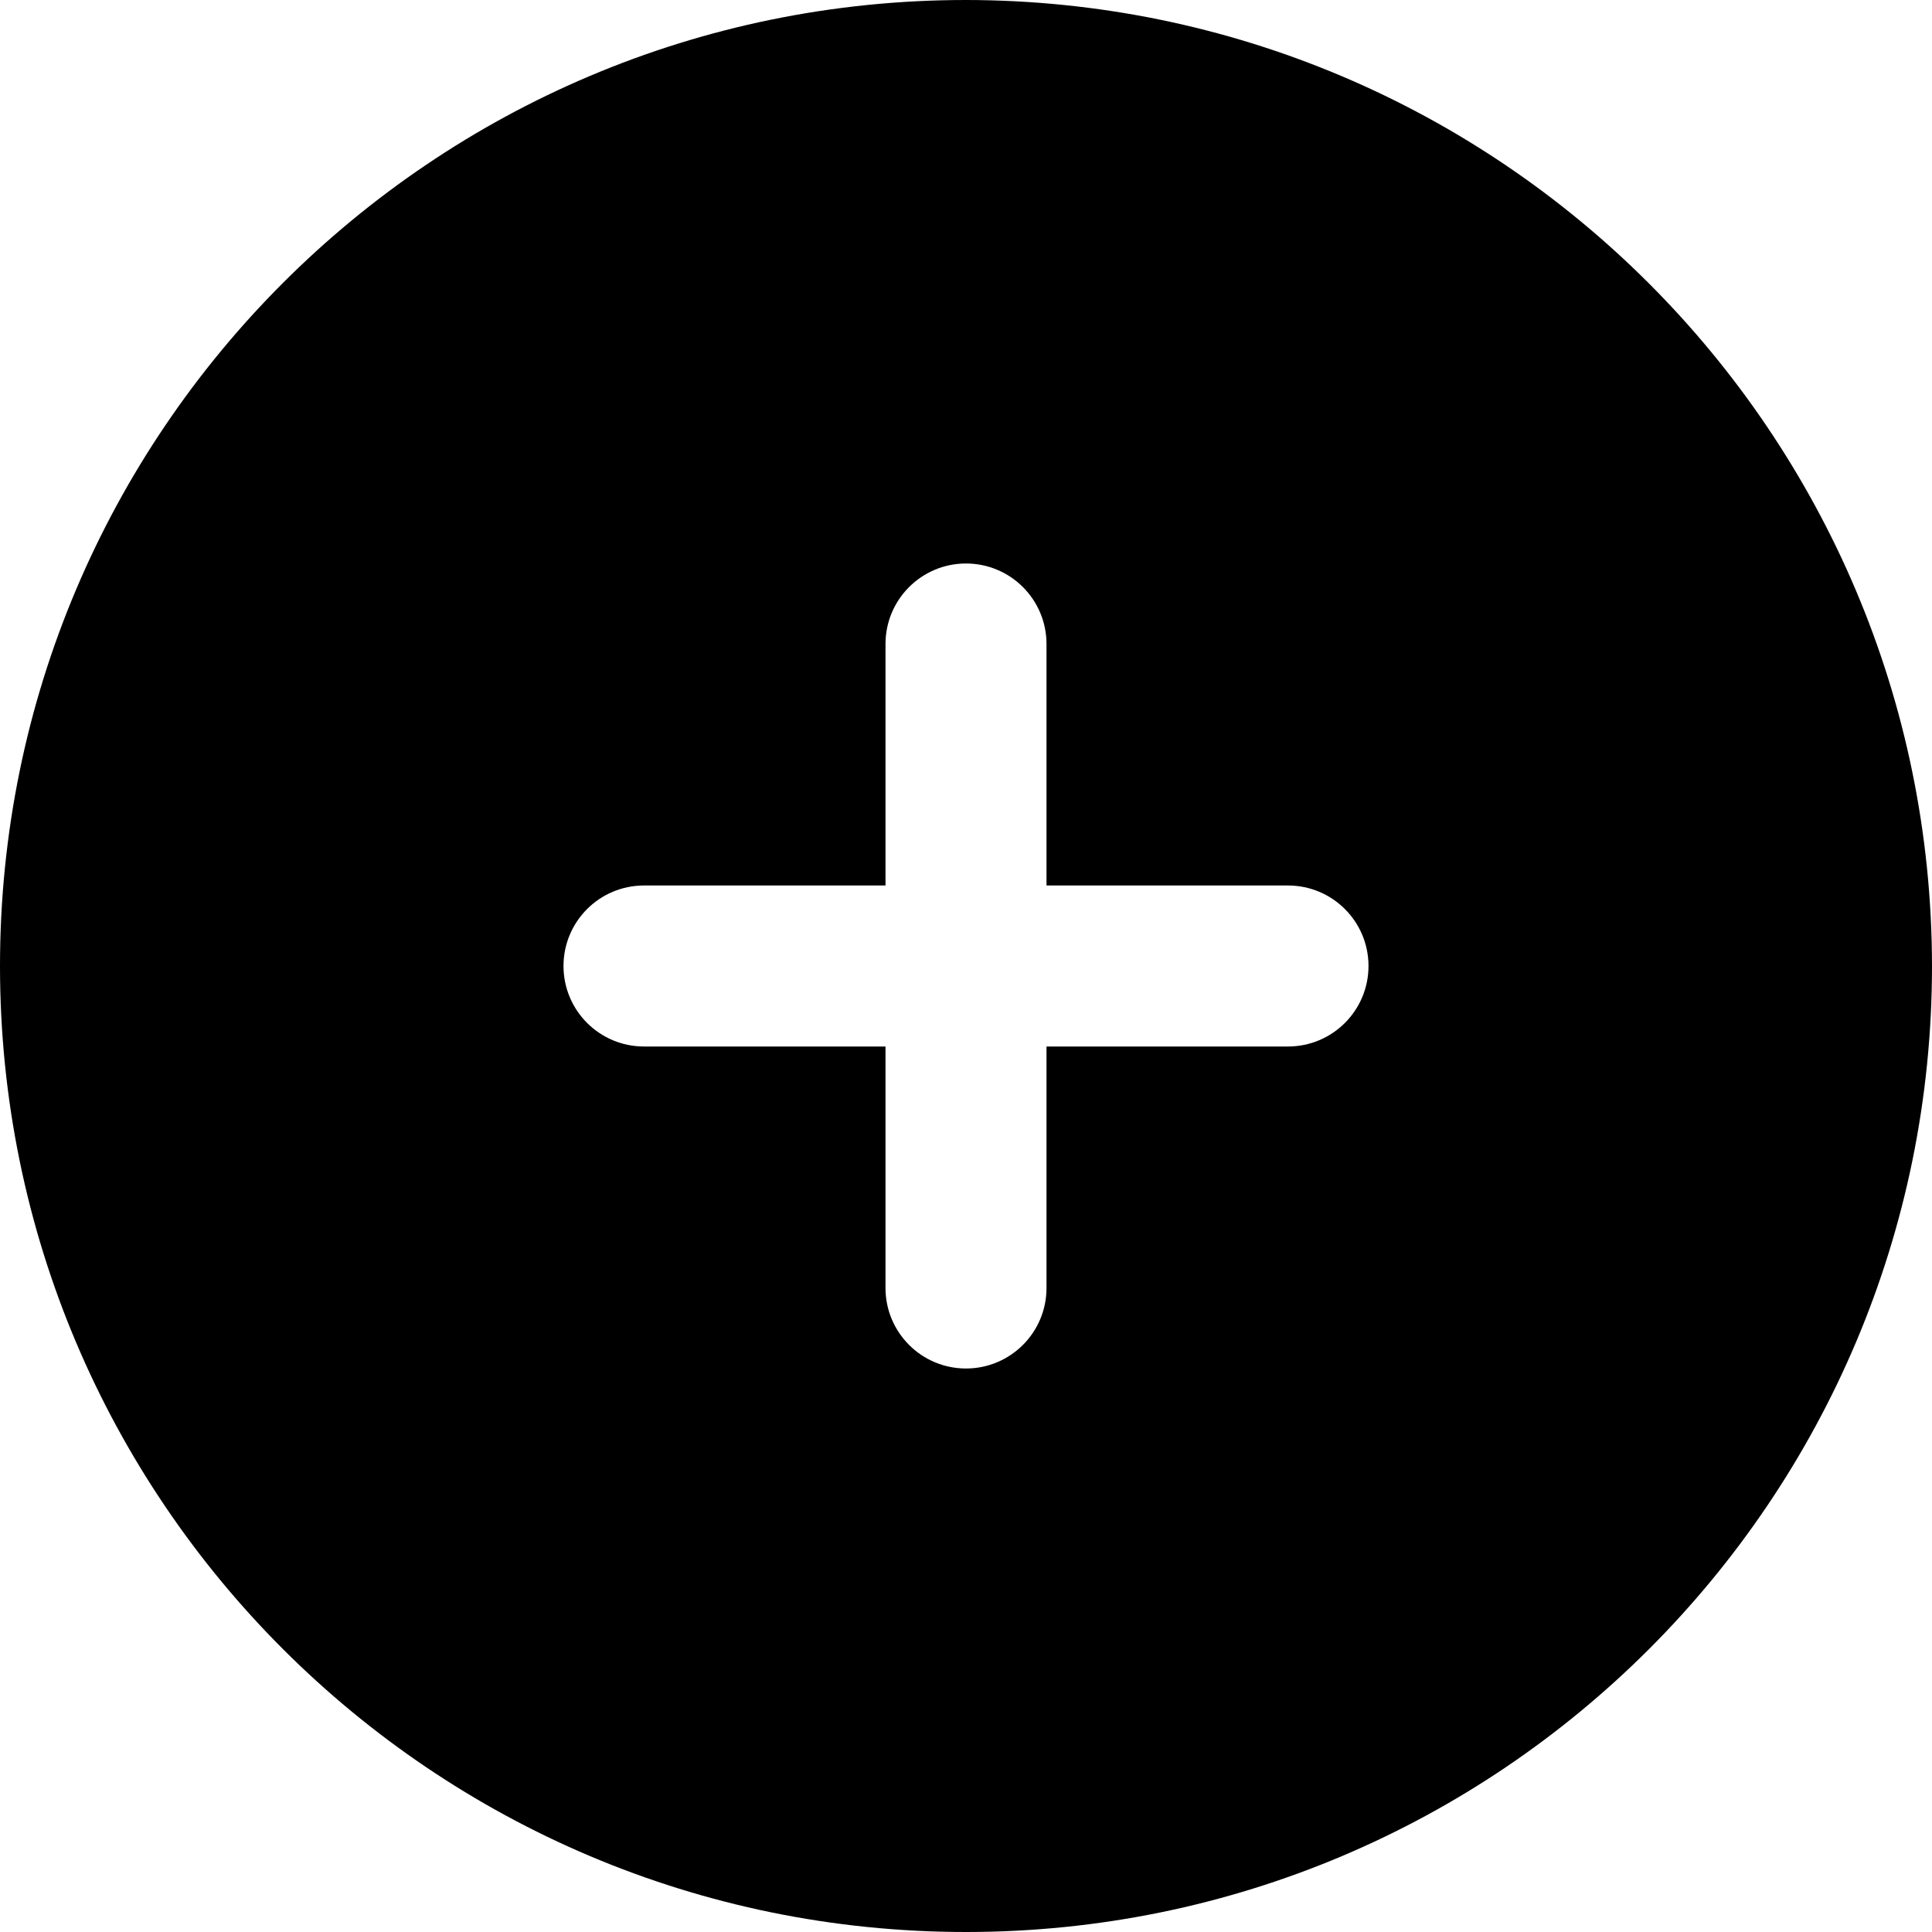
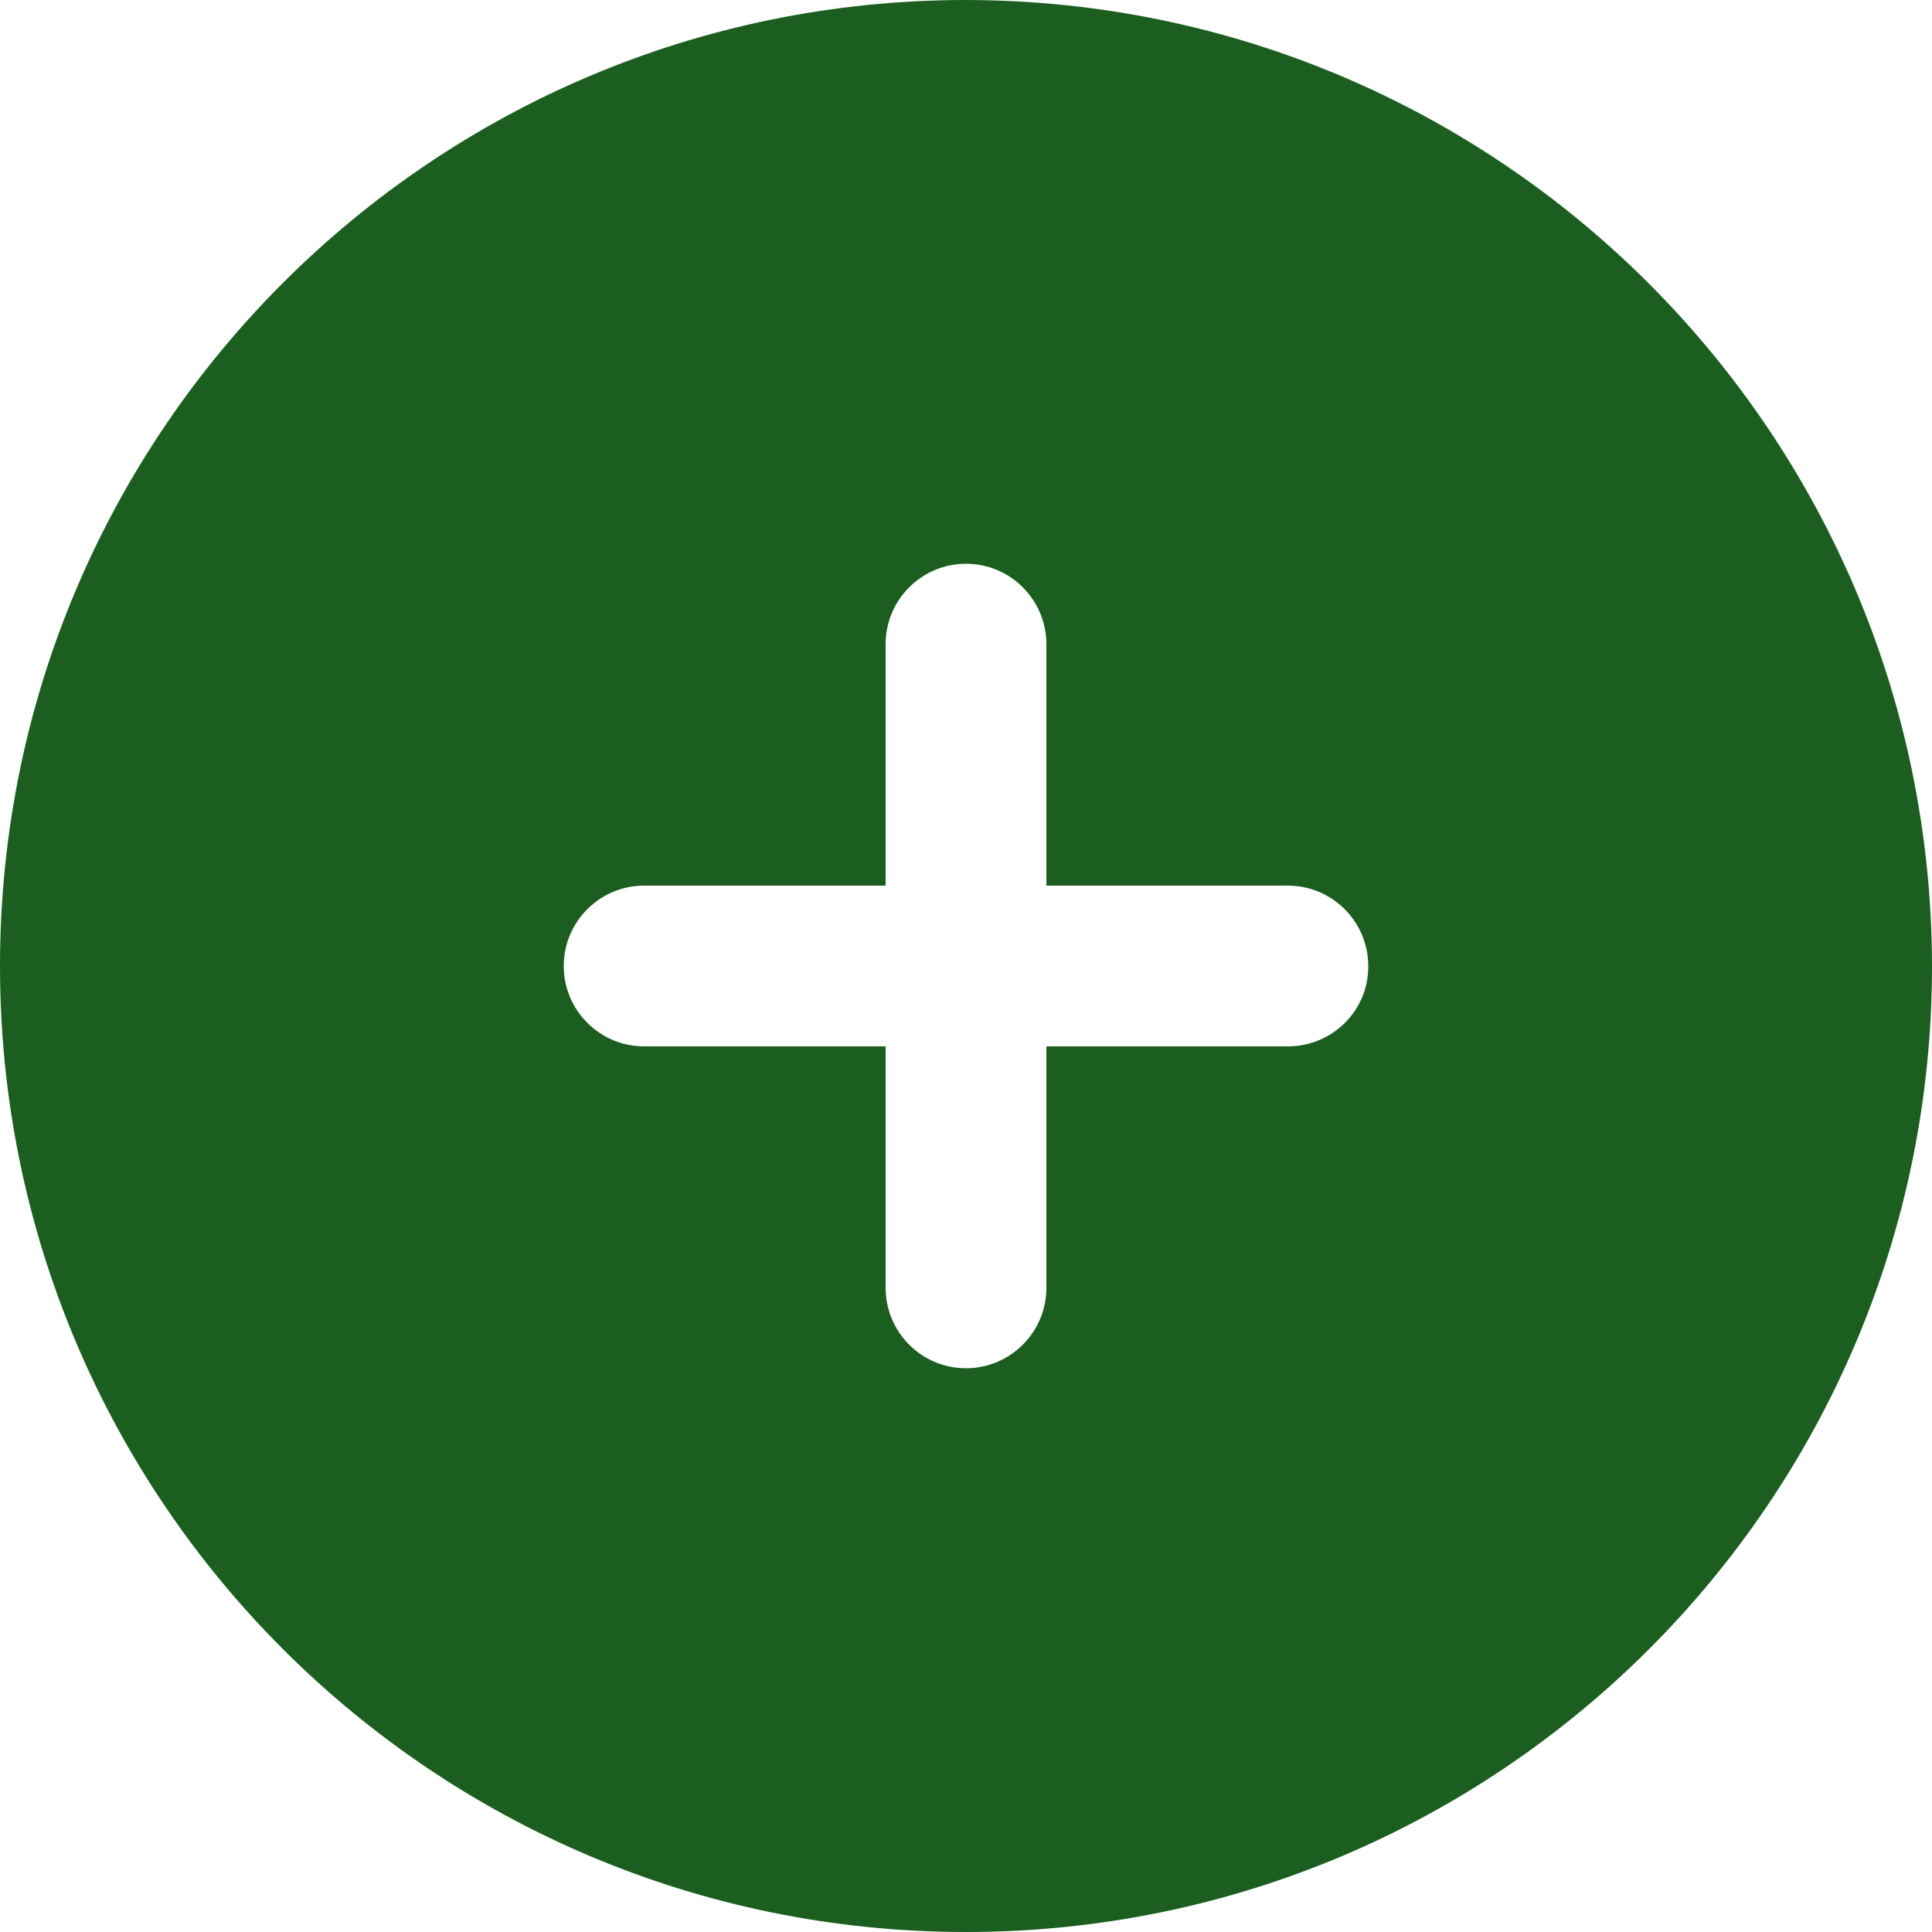
- <svg xmlns="http://www.w3.org/2000/svg" id="Layer_1" height="512" viewBox="0 0 24 24" width="512" data-name="Layer 1">
-   <path d="m12 0a12 12 0 1 0 12 12 12.013 12.013 0 0 0 -12-12zm4 13h-3v3a1 1 0 0 1 -2 0v-3h-3a1 1 0 0 1 0-2h3v-3a1 1 0 0 1 2 0v3h3a1 1 0 0 1 0 2z" />
+ <svg xmlns="http://www.w3.org/2000/svg" version="1.1" id="Layer_1" x="0px" y="0px" viewBox="0 0 512 512" style="enable-background:new 0 0 512 512;" xml:space="preserve">
+   <style type="text/css">
+ 	.st0{fill:#1B5E20;}
+ </style>
+   <path class="st0" d="M256,0C114.6,0,0,114.6,0,256s114.6,256,256,256s256-114.6,256-256C511.8,114.7,397.3,0.2,256,0z M341.3,277.3  h-64v64c0,11.8-9.6,21.3-21.3,21.3c-11.8,0-21.3-9.6-21.3-21.3v-64h-64c-11.8,0-21.3-9.6-21.3-21.3c0-11.8,9.6-21.3,21.3-21.3h64  v-64c0-11.8,9.6-21.3,21.3-21.3c11.8,0,21.3,9.6,21.3,21.3v64h64c11.8,0,21.3,9.6,21.3,21.3C362.7,267.8,353.1,277.3,341.3,277.3z" />
</svg>
